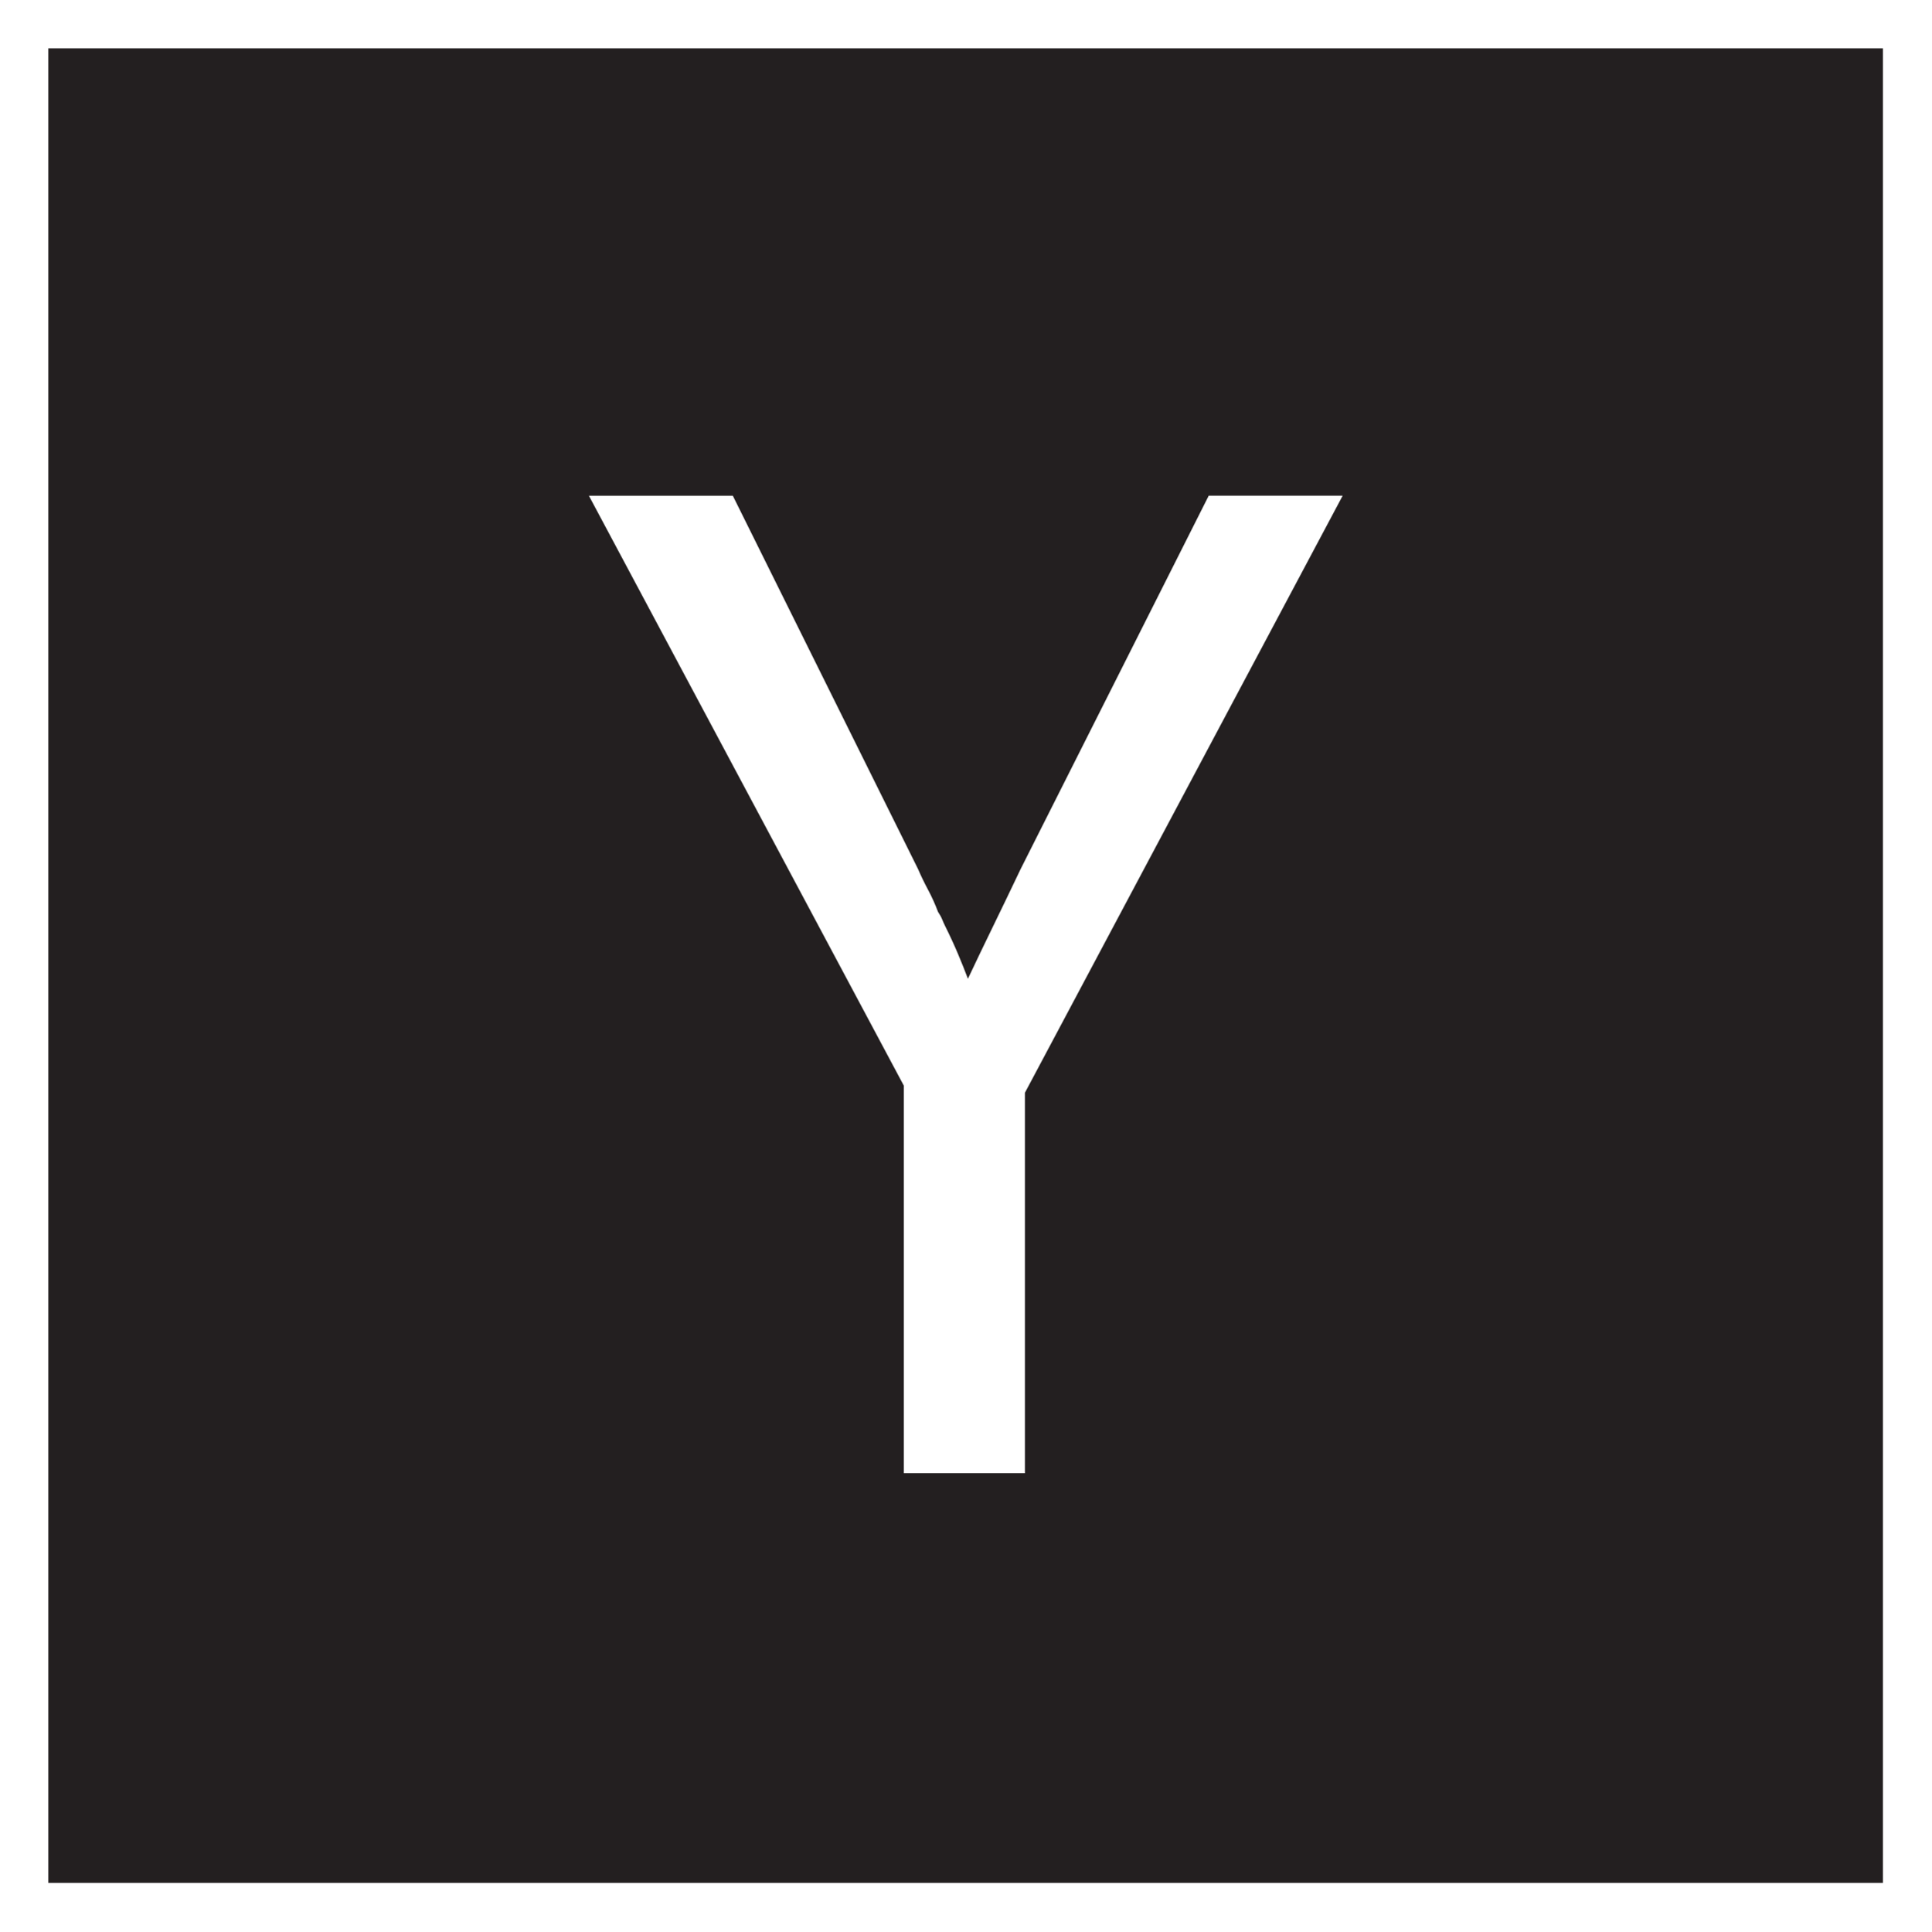
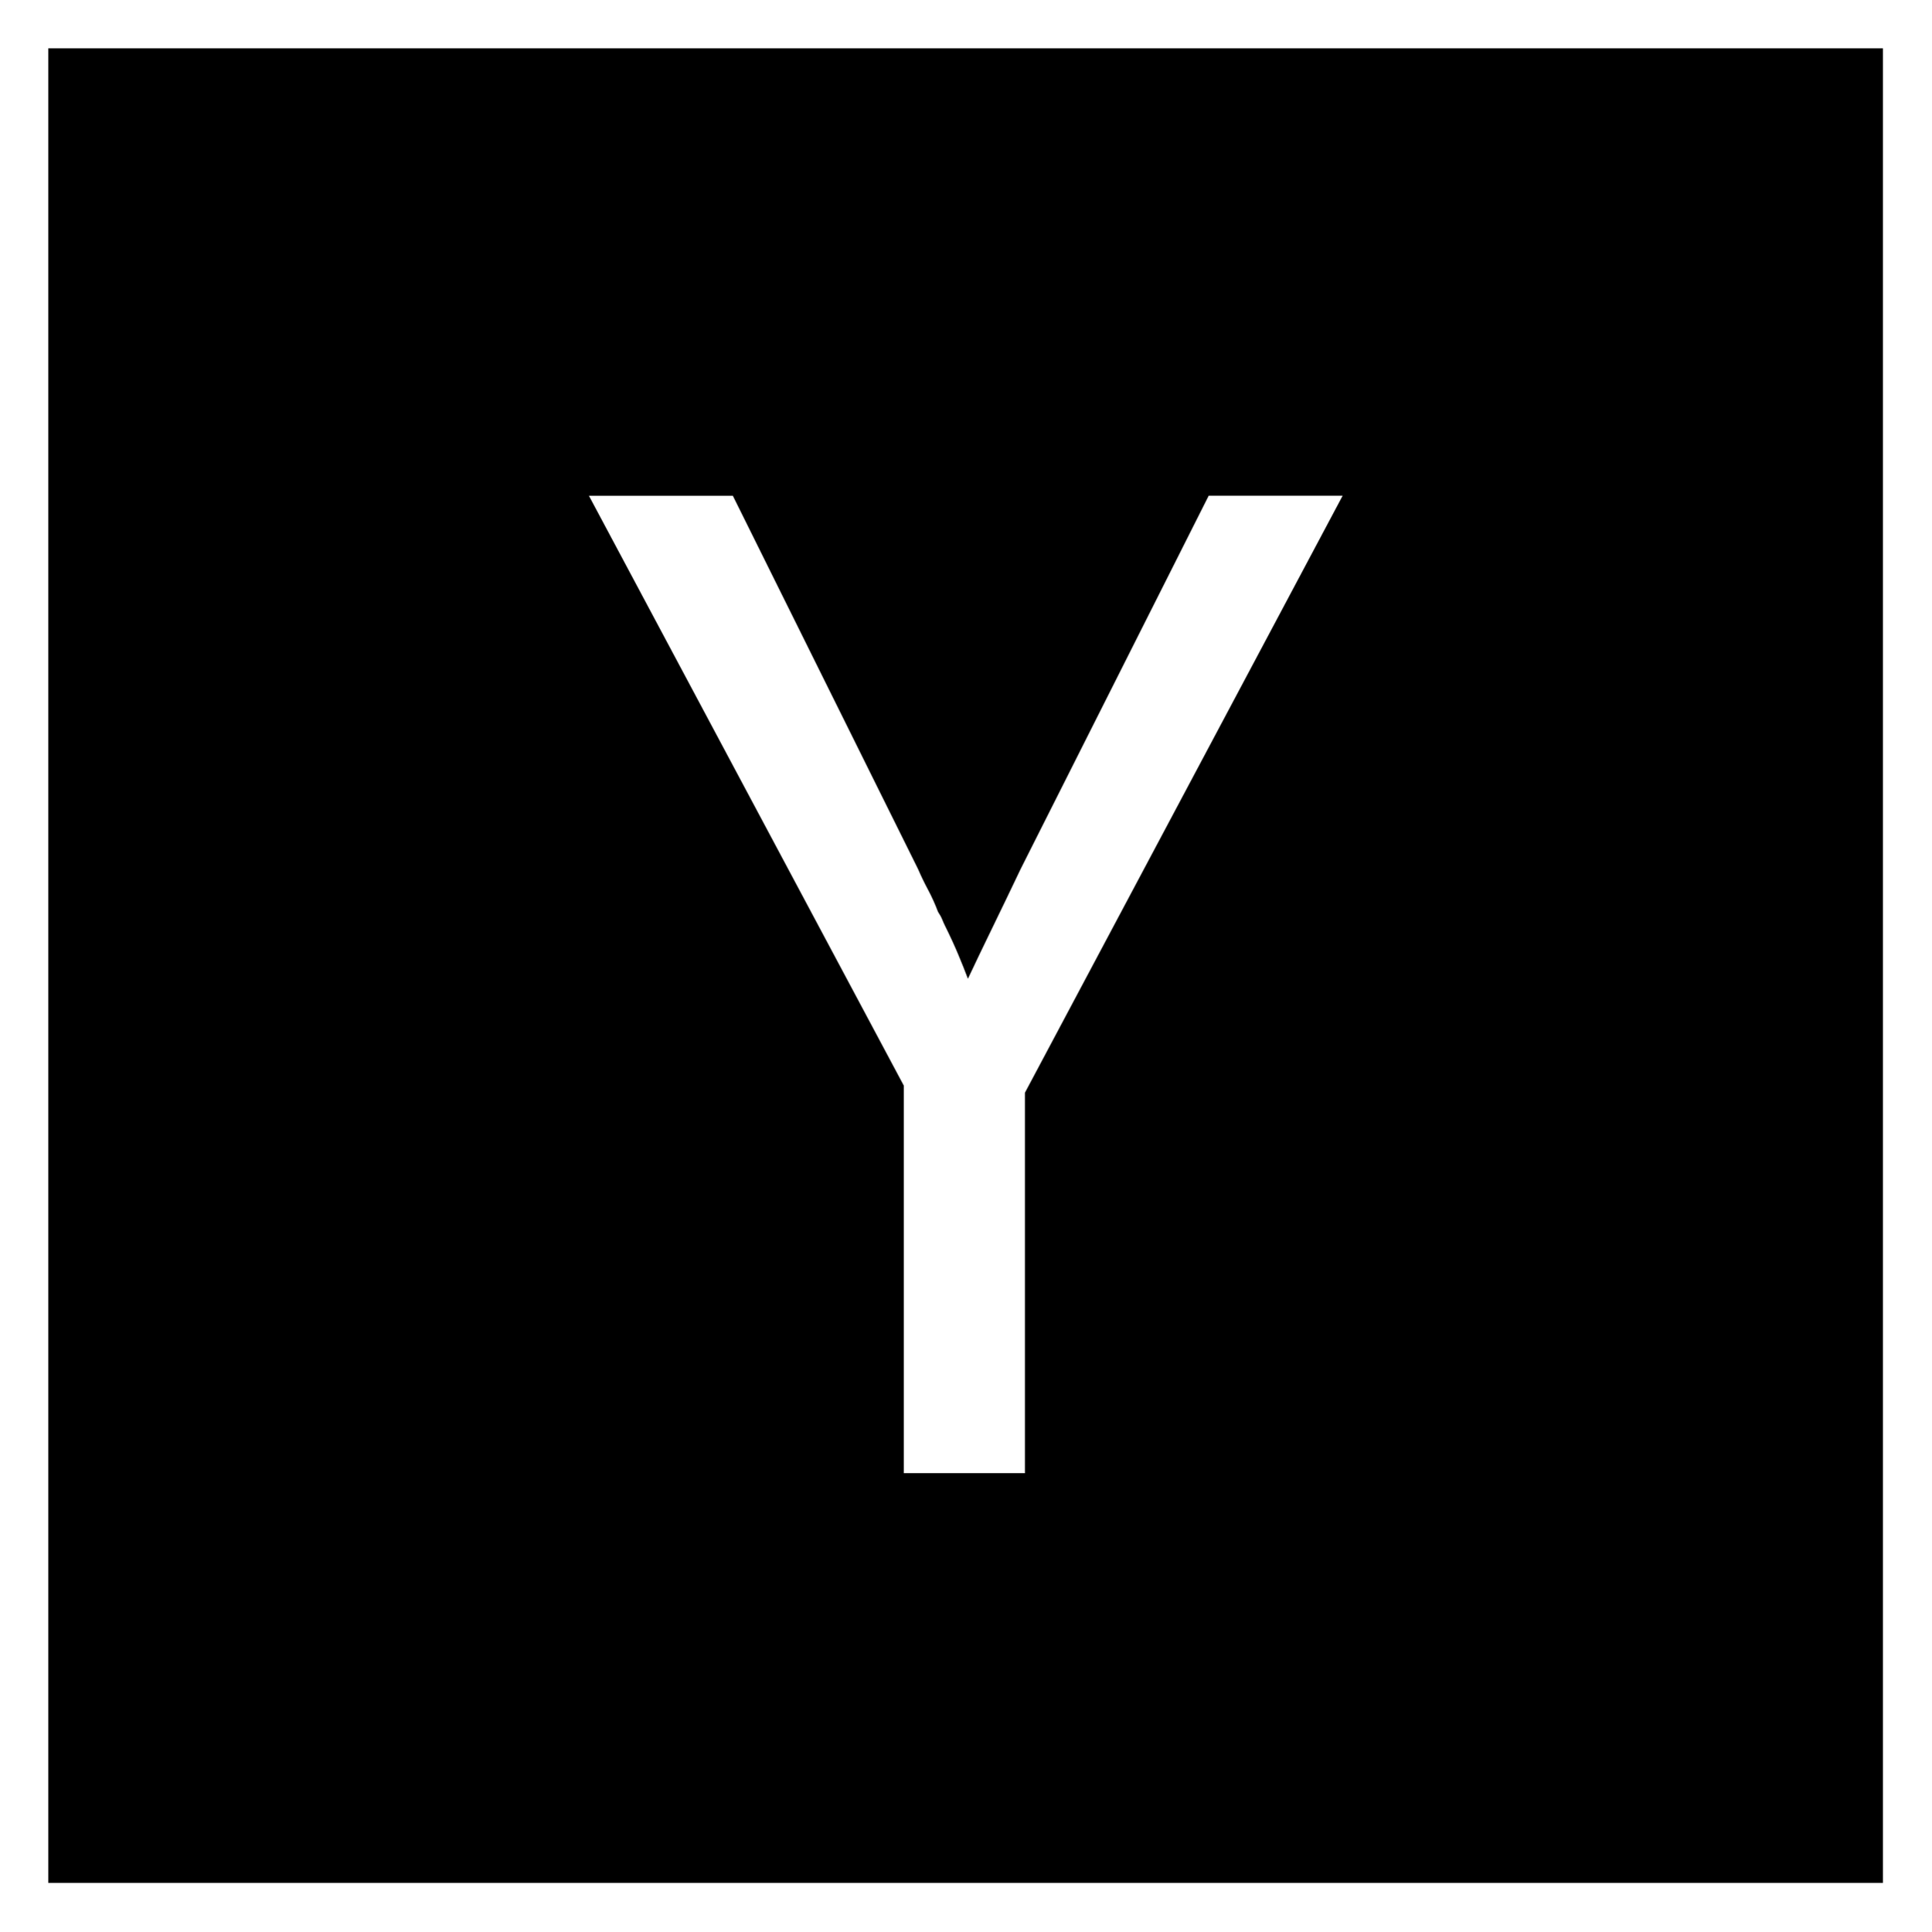
<svg xmlns="http://www.w3.org/2000/svg" version="1.1" id="Layer_1" x="0px" y="0px" width="283.465px" height="283.465px" viewBox="0 0 283.465 283.465" enable-background="new 0 0 283.465 283.465" xml:space="preserve">
-   <g>
-     <path fill="#231F20" d="M7.087,7.087v269.291h269.291V7.087H7.087z M150.436,160.396v55.841h-17.777v-56.888h0.001L86.438,72.761   h21.124l27.188,54.797c0.418,0.977,0.907,1.986,1.464,3.032c0.558,1.045,1.046,2.126,1.464,3.242   c0.279,0.418,0.488,0.802,0.628,1.15s0.278,0.662,0.419,0.94c0.696,1.395,1.324,2.754,1.882,4.079s1.046,2.544,1.464,3.66   c1.116-2.37,2.335-4.914,3.661-7.634c1.323-2.719,2.684-5.542,4.078-8.471l27.605-54.797h19.661L150.436,160.396z" />
+   <defs id="defs1" />
+   <g id="g1" style="fill:#000000">
+     <path fill="#231F20" d="M7.087,7.087v269.291h269.291V7.087H7.087z M150.436,160.396v55.841h-17.777v-56.888h0.001L86.438,72.761   h21.124l27.188,54.797c0.418,0.977,0.907,1.986,1.464,3.032c0.558,1.045,1.046,2.126,1.464,3.242   c0.279,0.418,0.488,0.802,0.628,1.15s0.278,0.662,0.419,0.94c0.696,1.395,1.324,2.754,1.882,4.079s1.046,2.544,1.464,3.66   c1.116-2.37,2.335-4.914,3.661-7.634c1.323-2.719,2.684-5.542,4.078-8.471l27.605-54.797h19.661L150.436,160.396z" id="path1" style="fill:#000000" />
  </g>
</svg>
